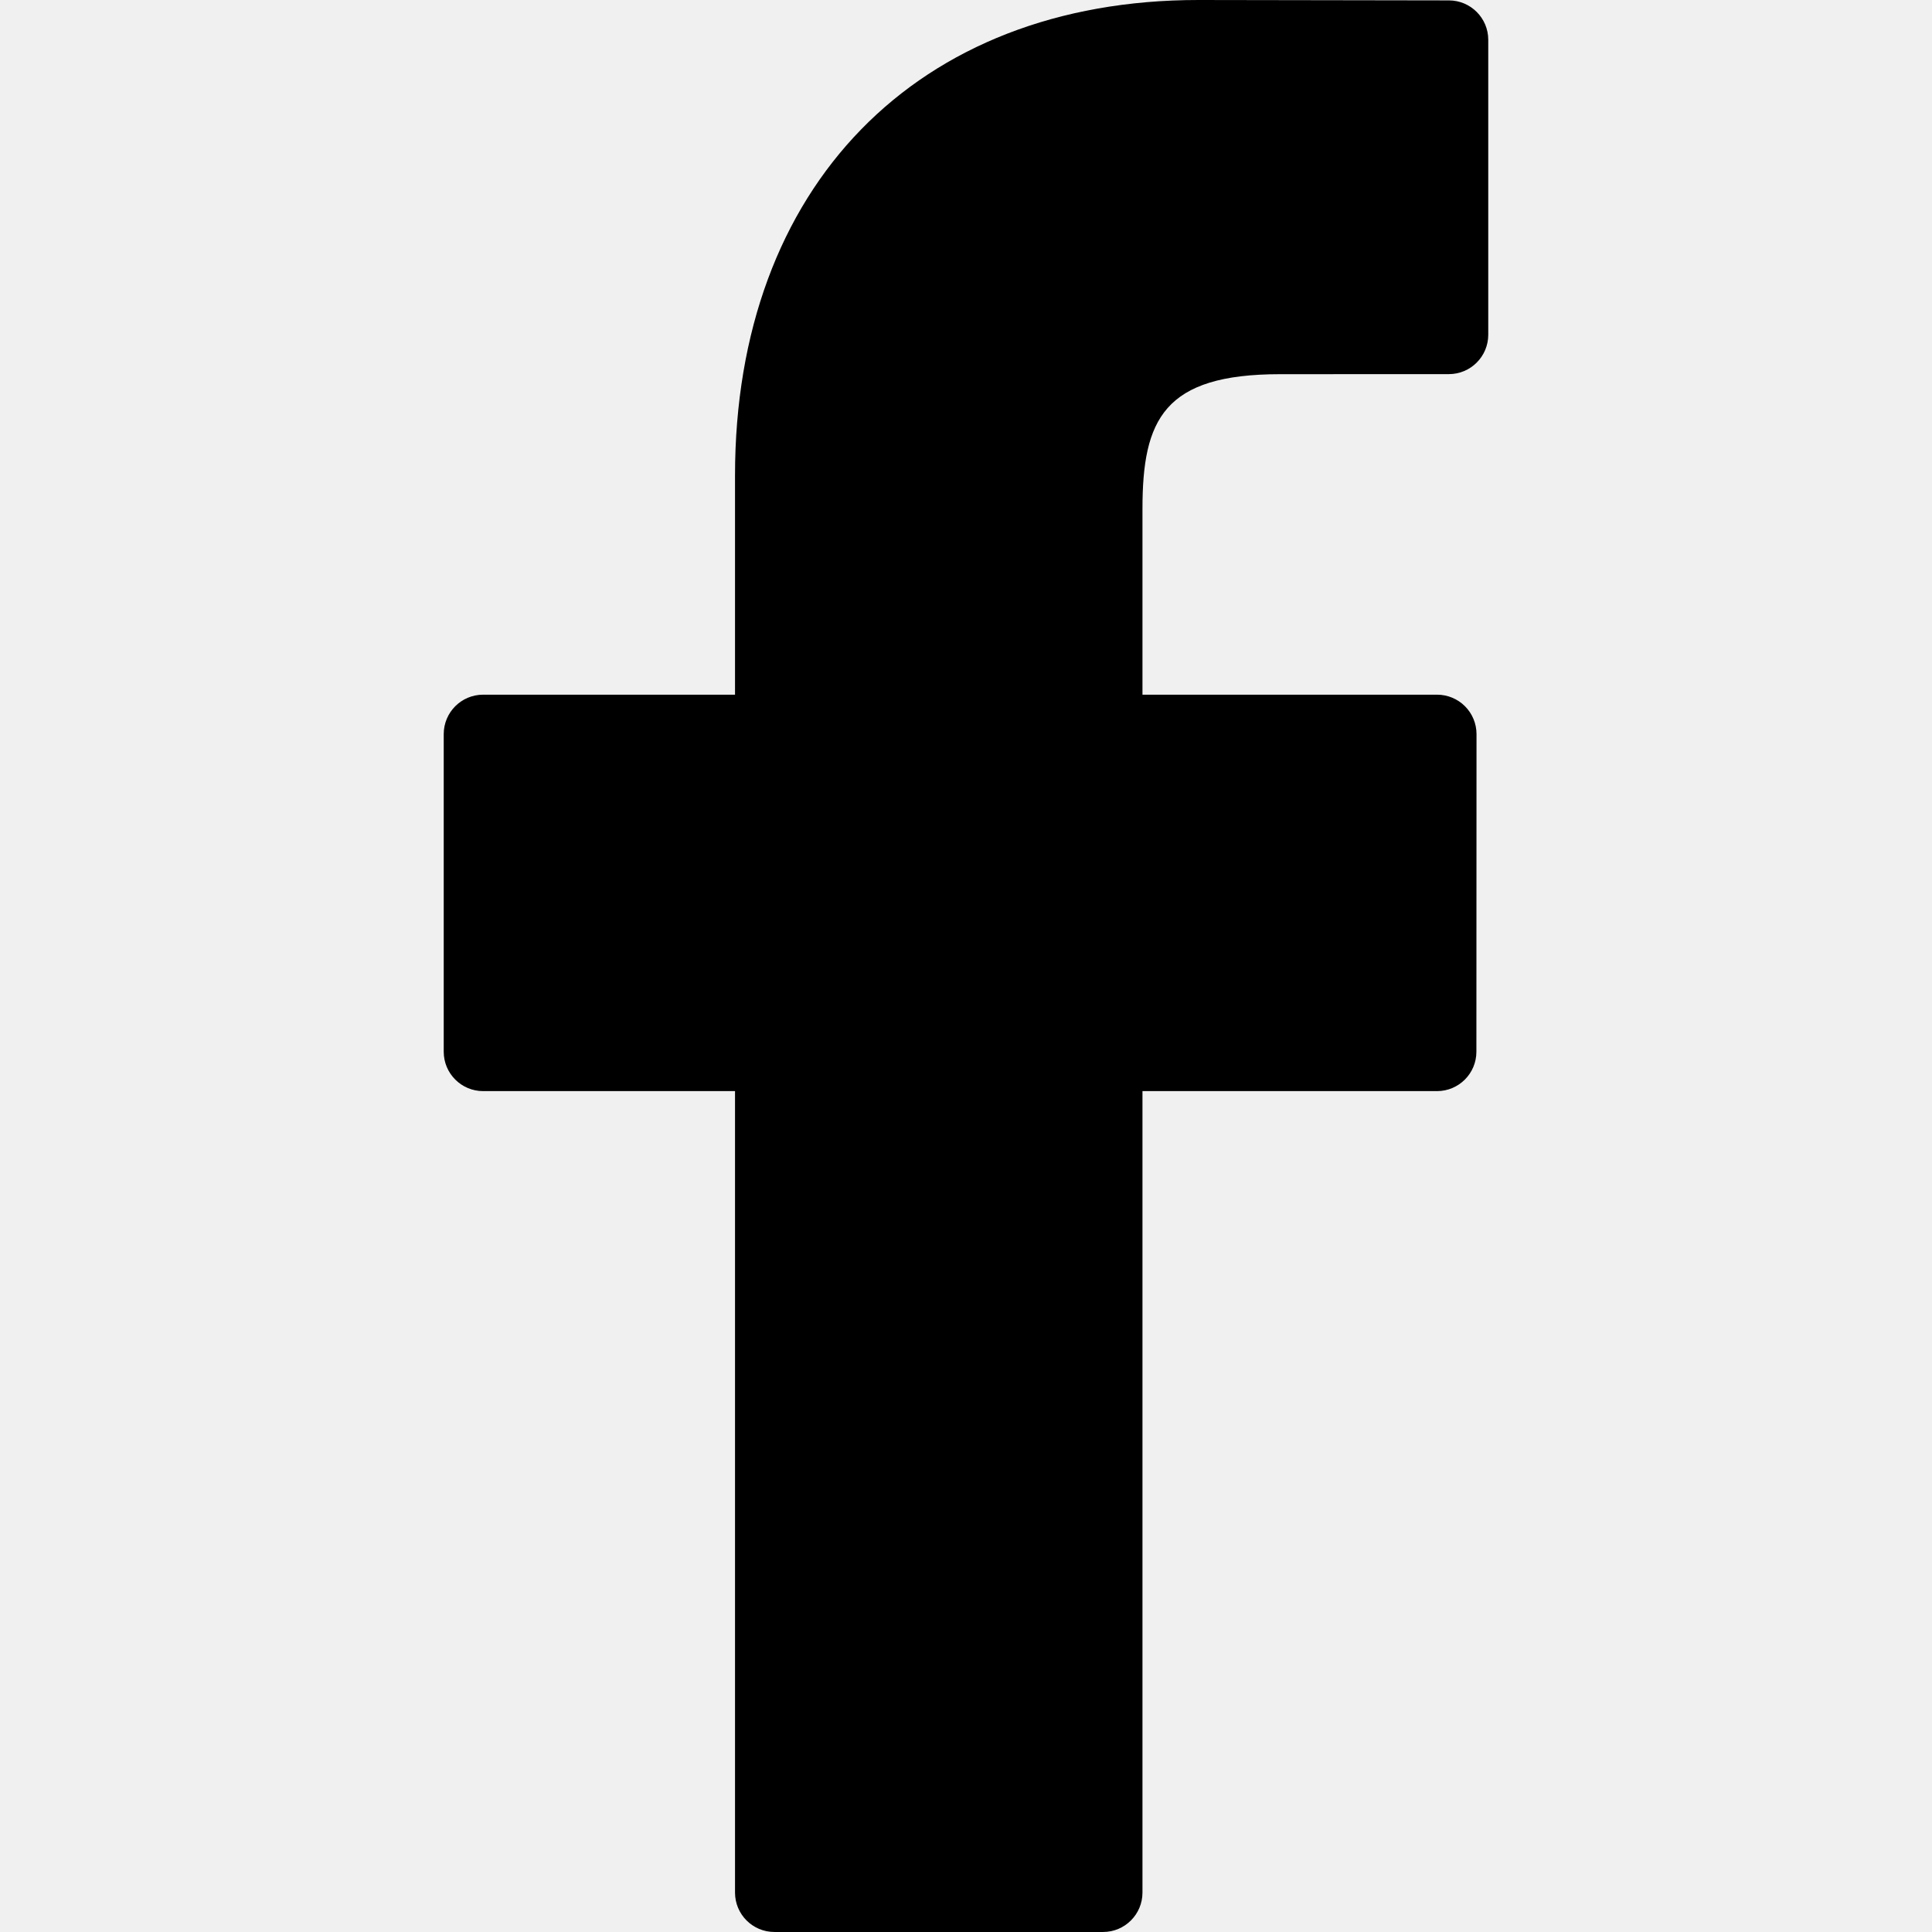
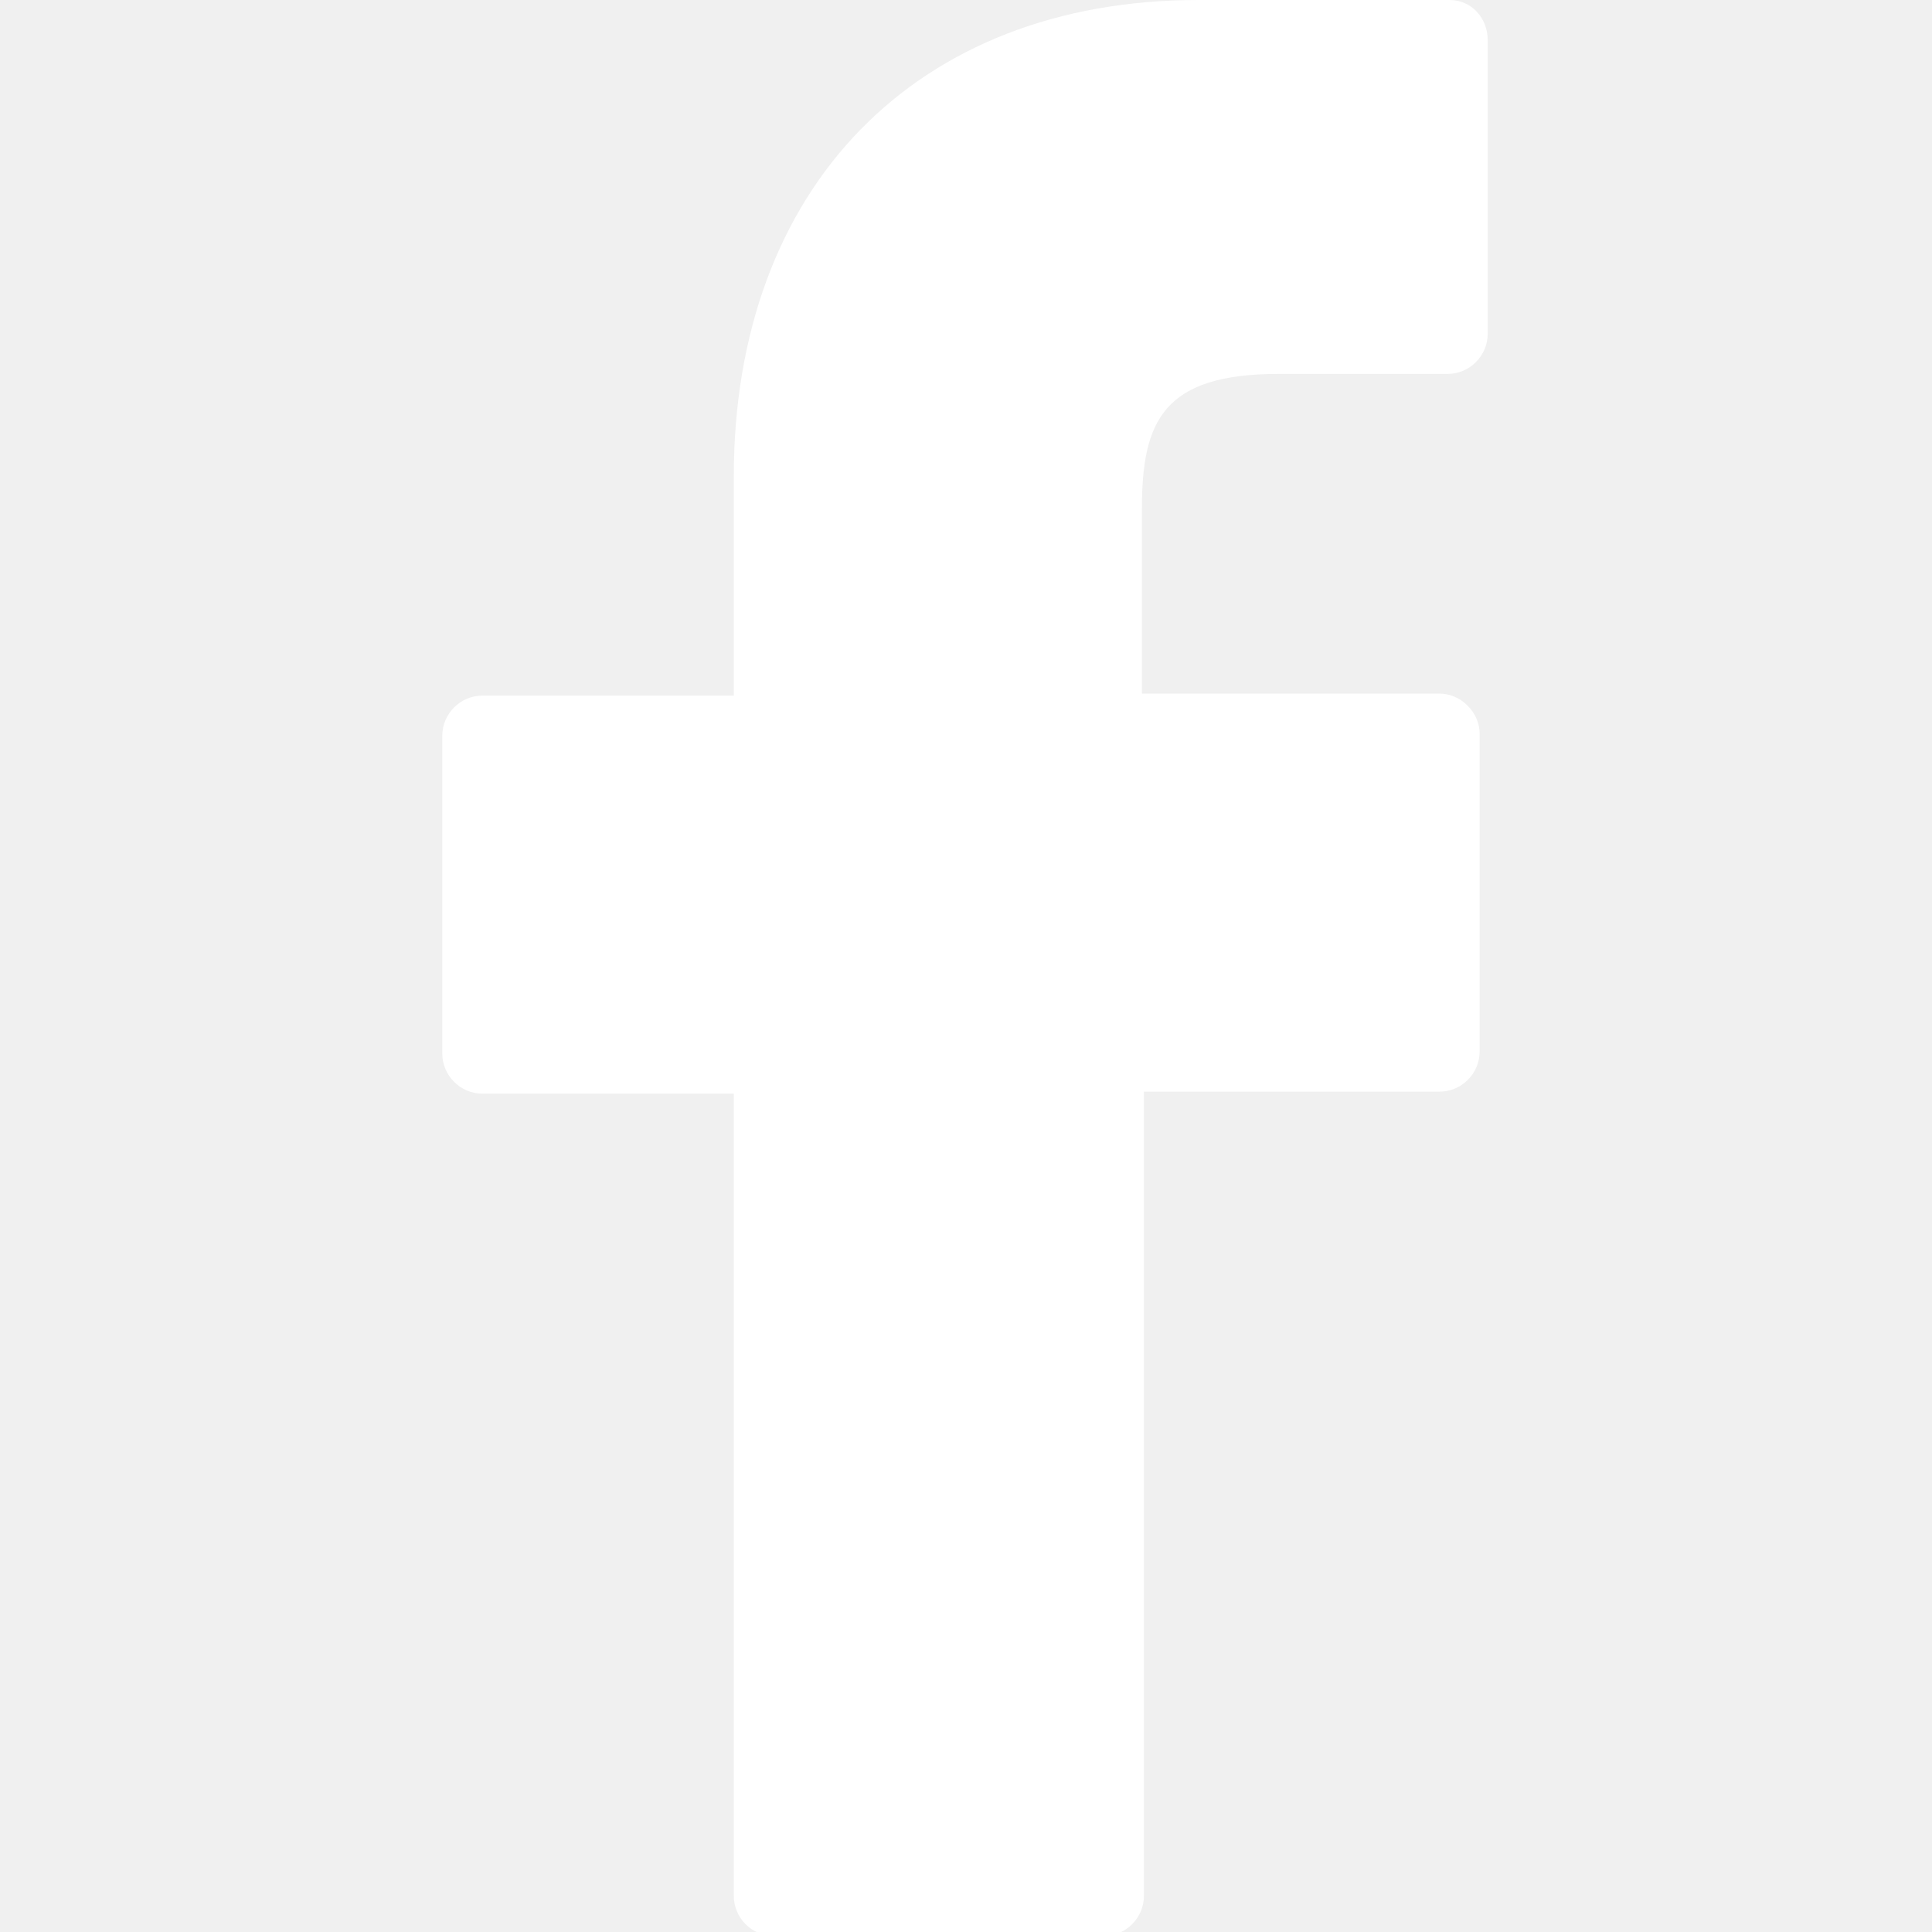
- <svg xmlns="http://www.w3.org/2000/svg" version="1.1" id="Capa_1" x="0px" y="0px" width="96.124px" height="96.123px" viewBox="0 0 96.124 96.123" style="enable-background:new 0 0 96.124 96.123;" xml:space="preserve">
+ <svg xmlns="http://www.w3.org/2000/svg" version="1.1" id="Capa_1" x="0px" y="0px" viewBox="0 0 96.1 96.1" style="enable-background:new 0 0 96.1 96.1;" xml:space="preserve">
+   <style type="text/css">
+ 	.st0{fill:#FFFFFF;}
+ </style>
  <g>
-     <path d="M72.089,0.02L59.624,0C45.62,0,36.57,9.285,36.57,23.656v10.907H24.037c-1.083,0-1.96,0.878-1.96,1.961v15.803   c0,1.083,0.878,1.96,1.96,1.96h12.533v39.876c0,1.083,0.877,1.96,1.96,1.96h16.352c1.083,0,1.96-0.878,1.96-1.96V54.287h14.654   c1.083,0,1.96-0.877,1.96-1.96l0.006-15.803c0-0.52-0.207-1.018-0.574-1.386c-0.367-0.368-0.867-0.575-1.387-0.575H56.842v-9.246   c0-4.444,1.059-6.7,6.848-6.7l8.397-0.003c1.082,0,1.959-0.878,1.959-1.96V1.98C74.046,0.899,73.17,0.022,72.089,0.02z" />
+     <path class="st0" d="M72.1,0L59.6,0c-14,0-23.1,9.3-23.1,23.7v10.9H24c-1.1,0-2,0.9-2,2v15.8c0,1.1,0.9,2,2,2h12.5v39.9   c0,1.1,0.9,2,2,2h16.4c1.1,0,2-0.9,2-2V54.3h14.7c1.1,0,2-0.9,2-2l0-15.8c0-0.5-0.2-1-0.6-1.4s-0.9-0.6-1.4-0.6H56.8v-9.2   c0-4.4,1.1-6.7,6.8-6.7l8.4,0c1.1,0,2-0.9,2-2V2C74,0.9,73.2,0,72.1,0z" />
  </g>
-   <g>
- </g>
-   <g>
- </g>
-   <g>
- </g>
-   <g>
- </g>
-   <g>
- </g>
-   <g>
- </g>
-   <g>
- </g>
-   <g>
- </g>
-   <g>
- </g>
-   <g>
- </g>
-   <g>
- </g>
-   <g>
- </g>
-   <g>
- </g>
-   <g>
- </g>
-   <g>
- </g>
</svg>
